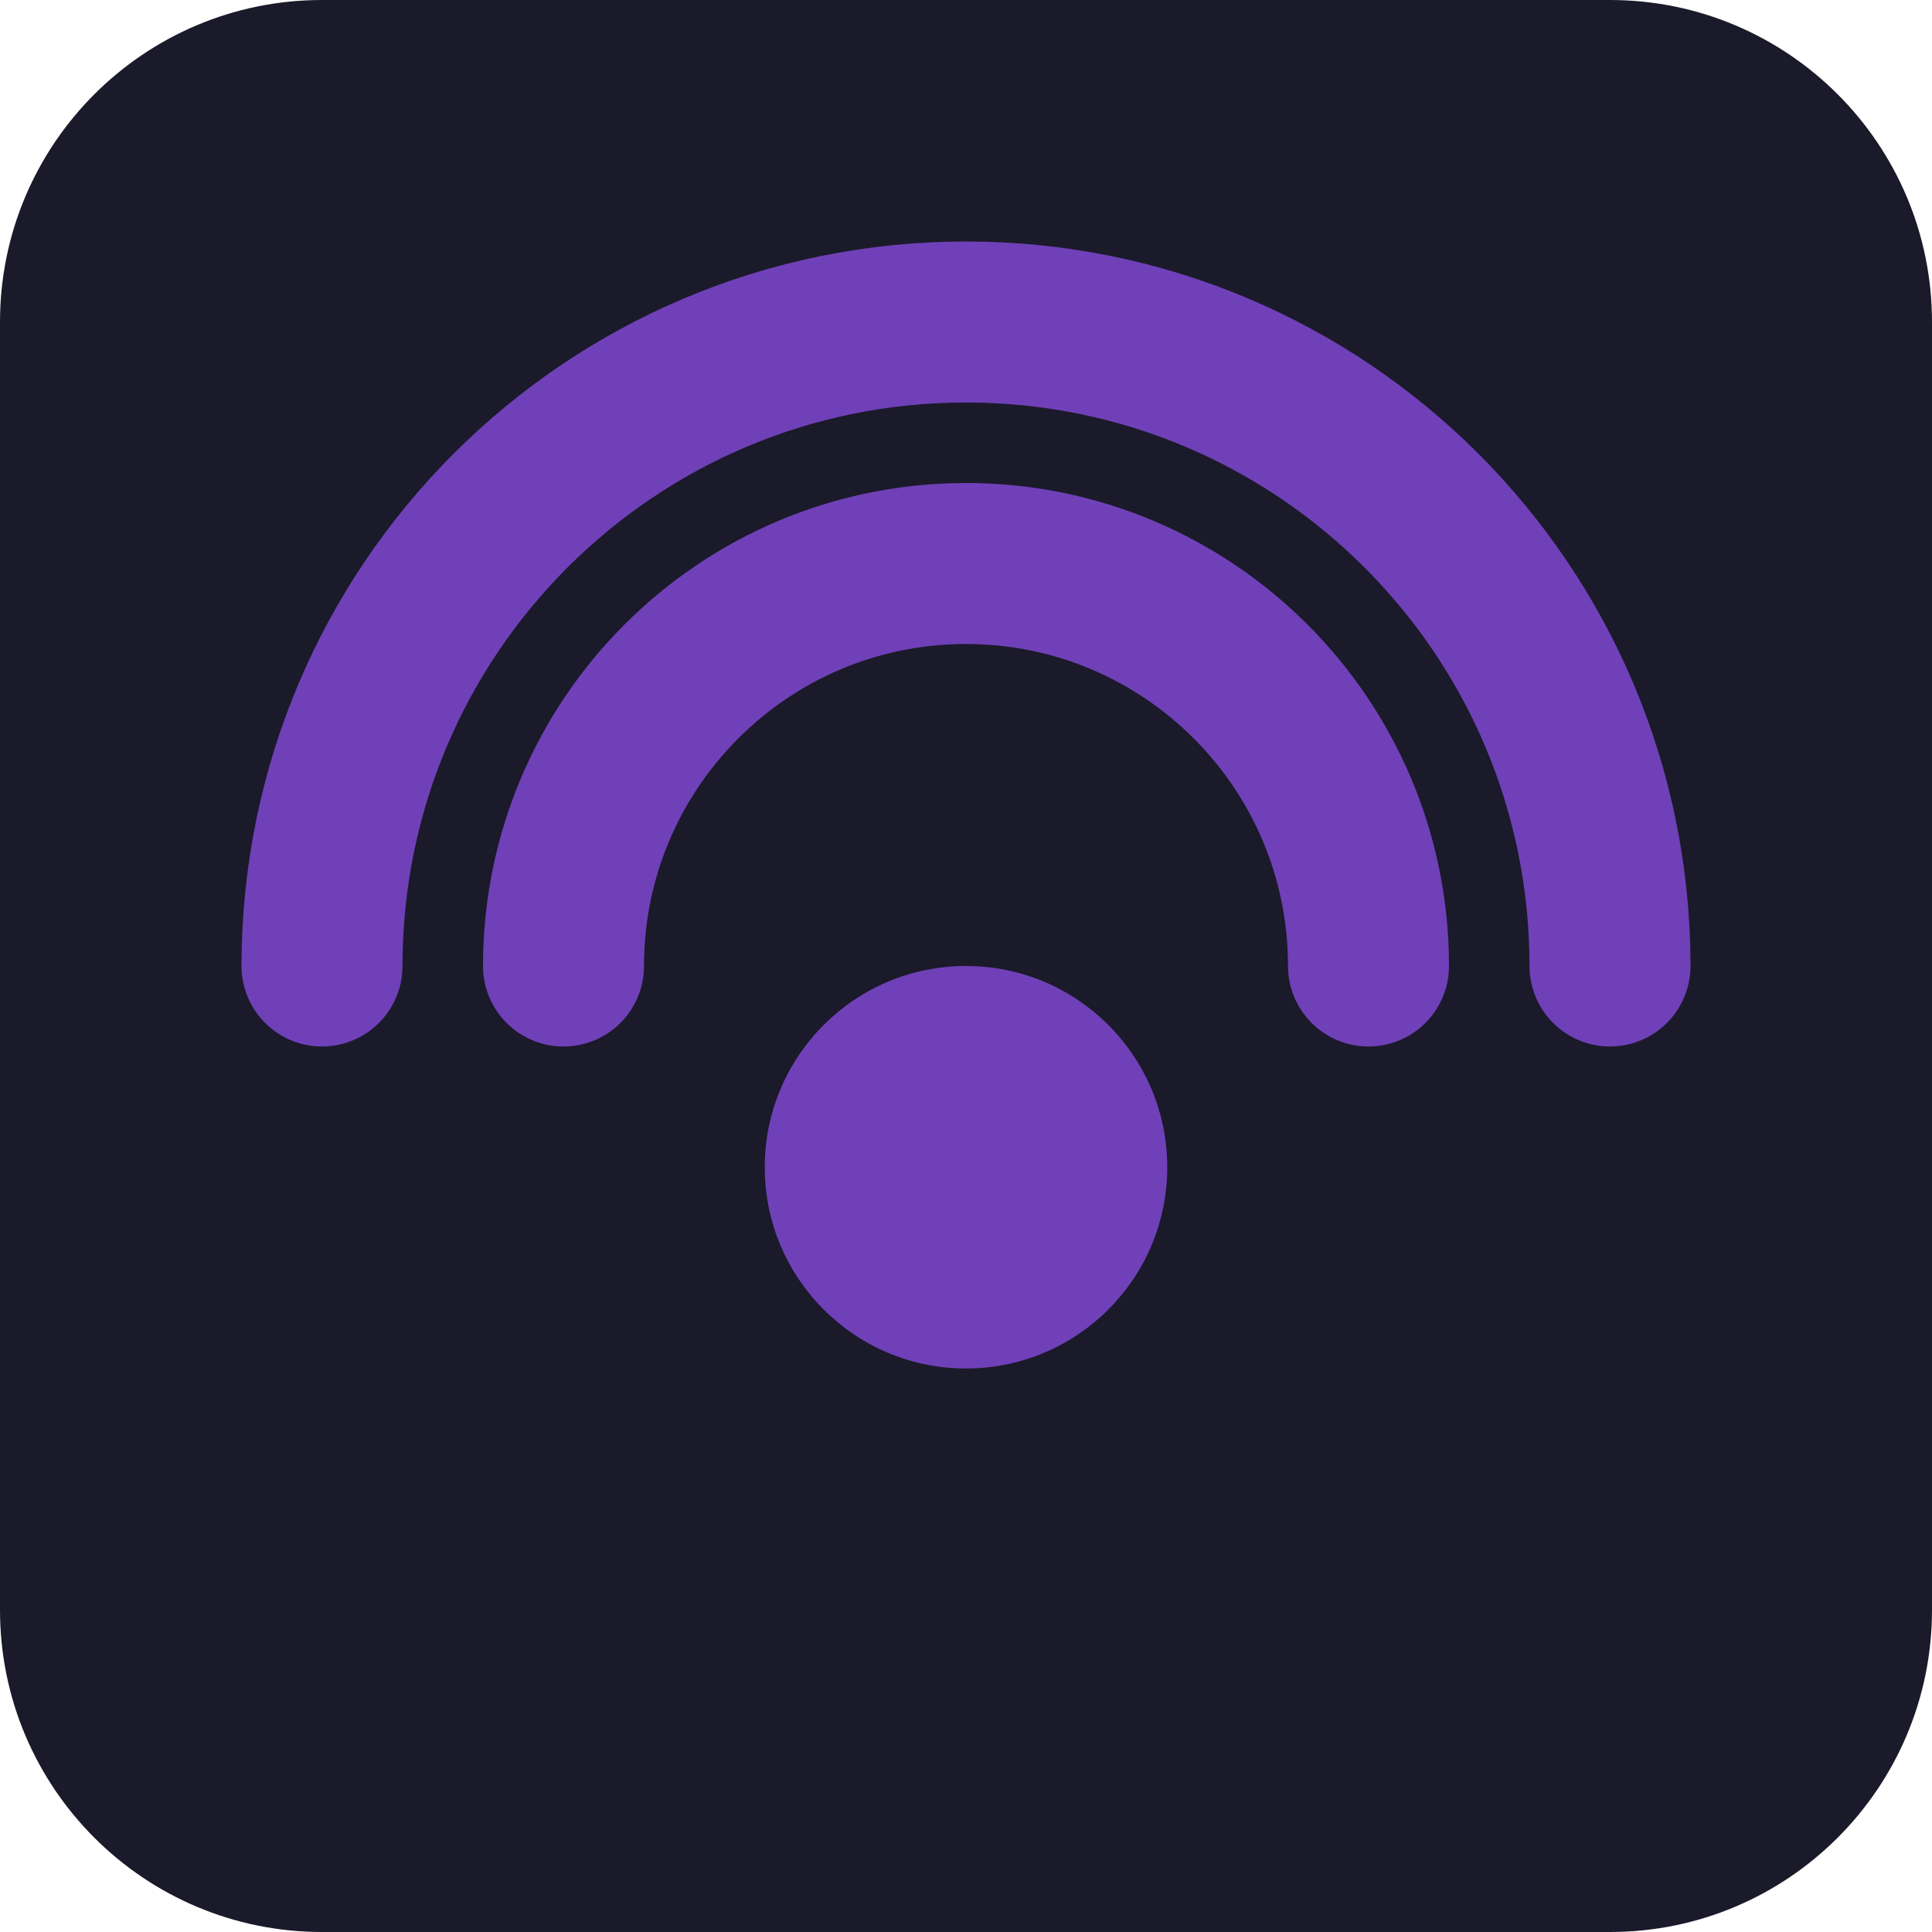
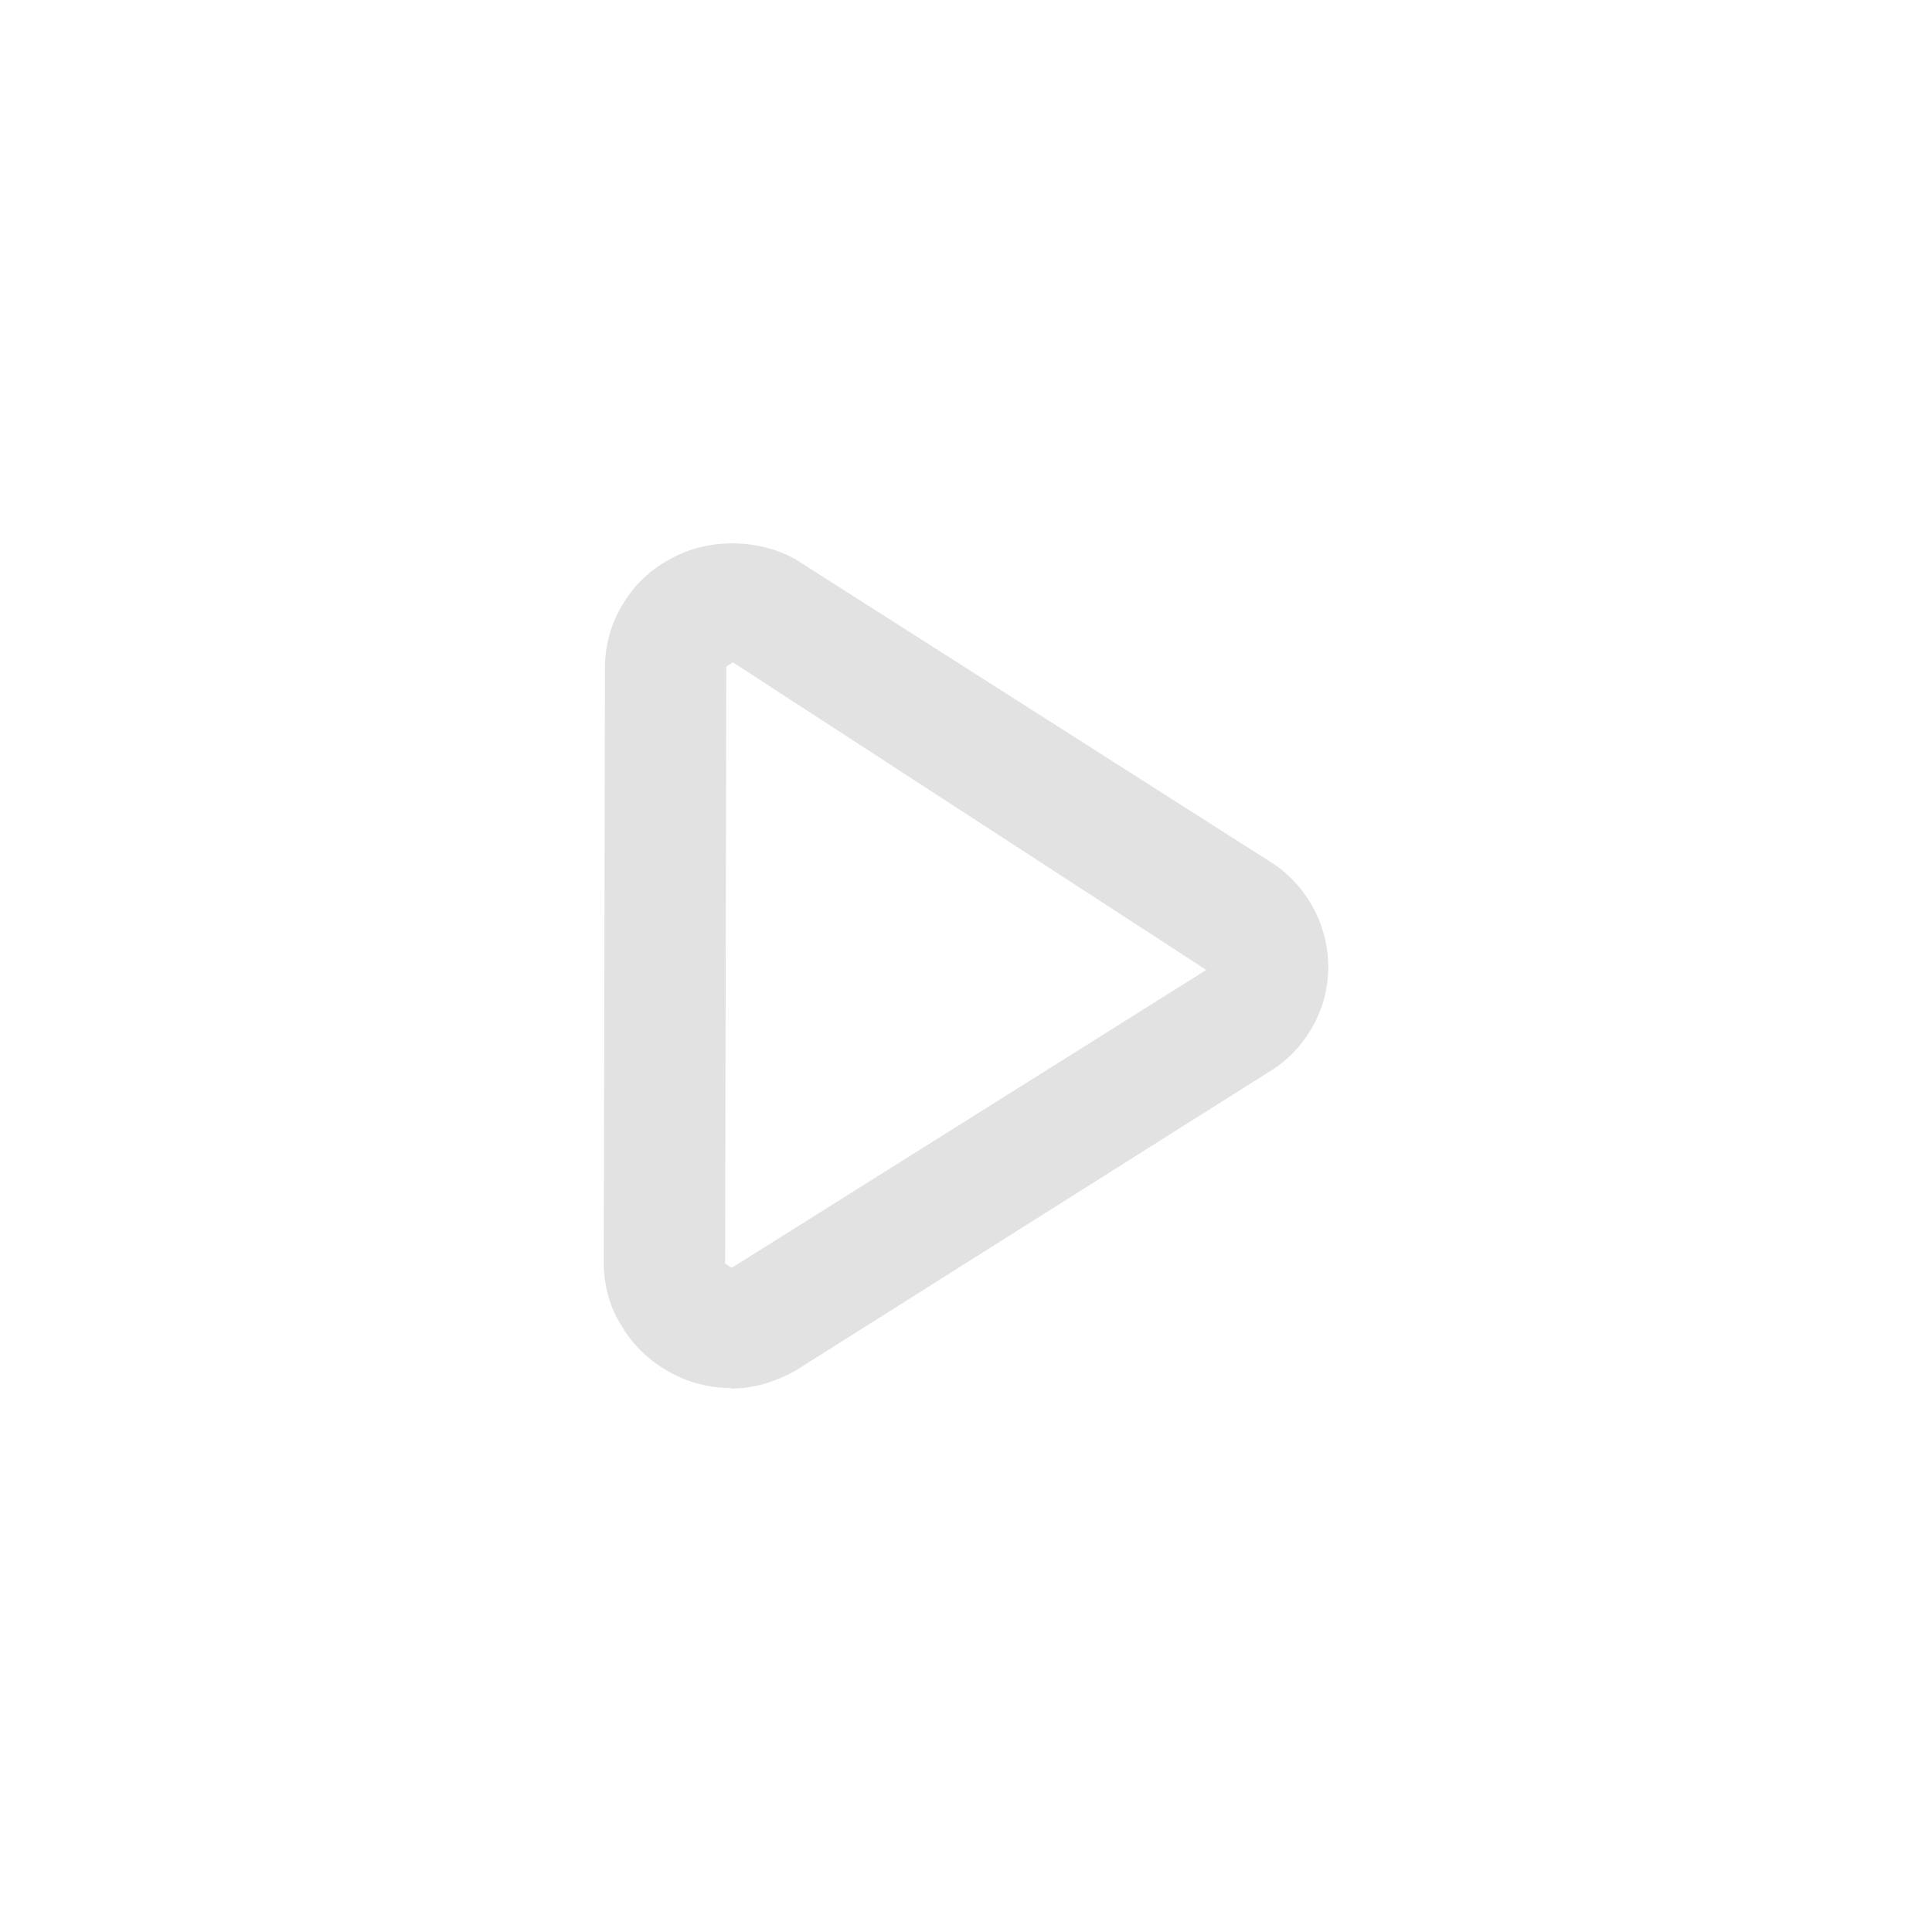
- <svg xmlns="http://www.w3.org/2000/svg" viewBox="0 0 24 24" width="24" height="24">
-   <rect width="24" height="24" rx="4" fill="#1A1A2A" />
-   <path d="M4 12C4 7.58 7.58 4 12 4S20 7.58 20 12" stroke="#7040B8" stroke-width="2" stroke-linecap="round" fill="none" />
-   <path d="M7 12C7 9.24 9.24 7 12 7S17 9.24 17 12" stroke="#7040B8" stroke-width="2" stroke-linecap="round" fill="none" />
-   <circle cx="12" cy="14.5" r="2.5" fill="#7040B8" />
+ <svg xmlns="http://www.w3.org/2000/svg" width="32" height="32" viewBox="0 0 32 32" fill="none">
+   <path d="M12.11 22.99C11.75 22.99 11.39 22.9 11.08 22.72C10.77 22.55 10.49 22.29 10.3 21.969C10.1 21.659 10 21.289 10 20.909L10.02 11.062C10.02 10.691 10.12 10.321 10.32 10.001C10.51 9.68 10.79 9.42 11.12 9.25C11.71 8.92 12.54 8.91 13.17 9.26L21.04 14.274C21.33 14.454 21.57 14.714 21.74 15.014C21.91 15.325 22 15.665 22 16.015C22 16.365 21.91 16.706 21.74 17.006C21.57 17.306 21.33 17.566 21.03 17.746L13.18 22.7C12.82 22.9 12.46 23 12.1 23L12.11 22.99ZM12.14 10.971L12.03 11.041C12.03 11.041 12.03 11.062 12.03 11.072L12.01 20.928L12.12 20.999L19.98 16.065L12.14 10.971Z" fill="#E2E2E2" />
</svg>
